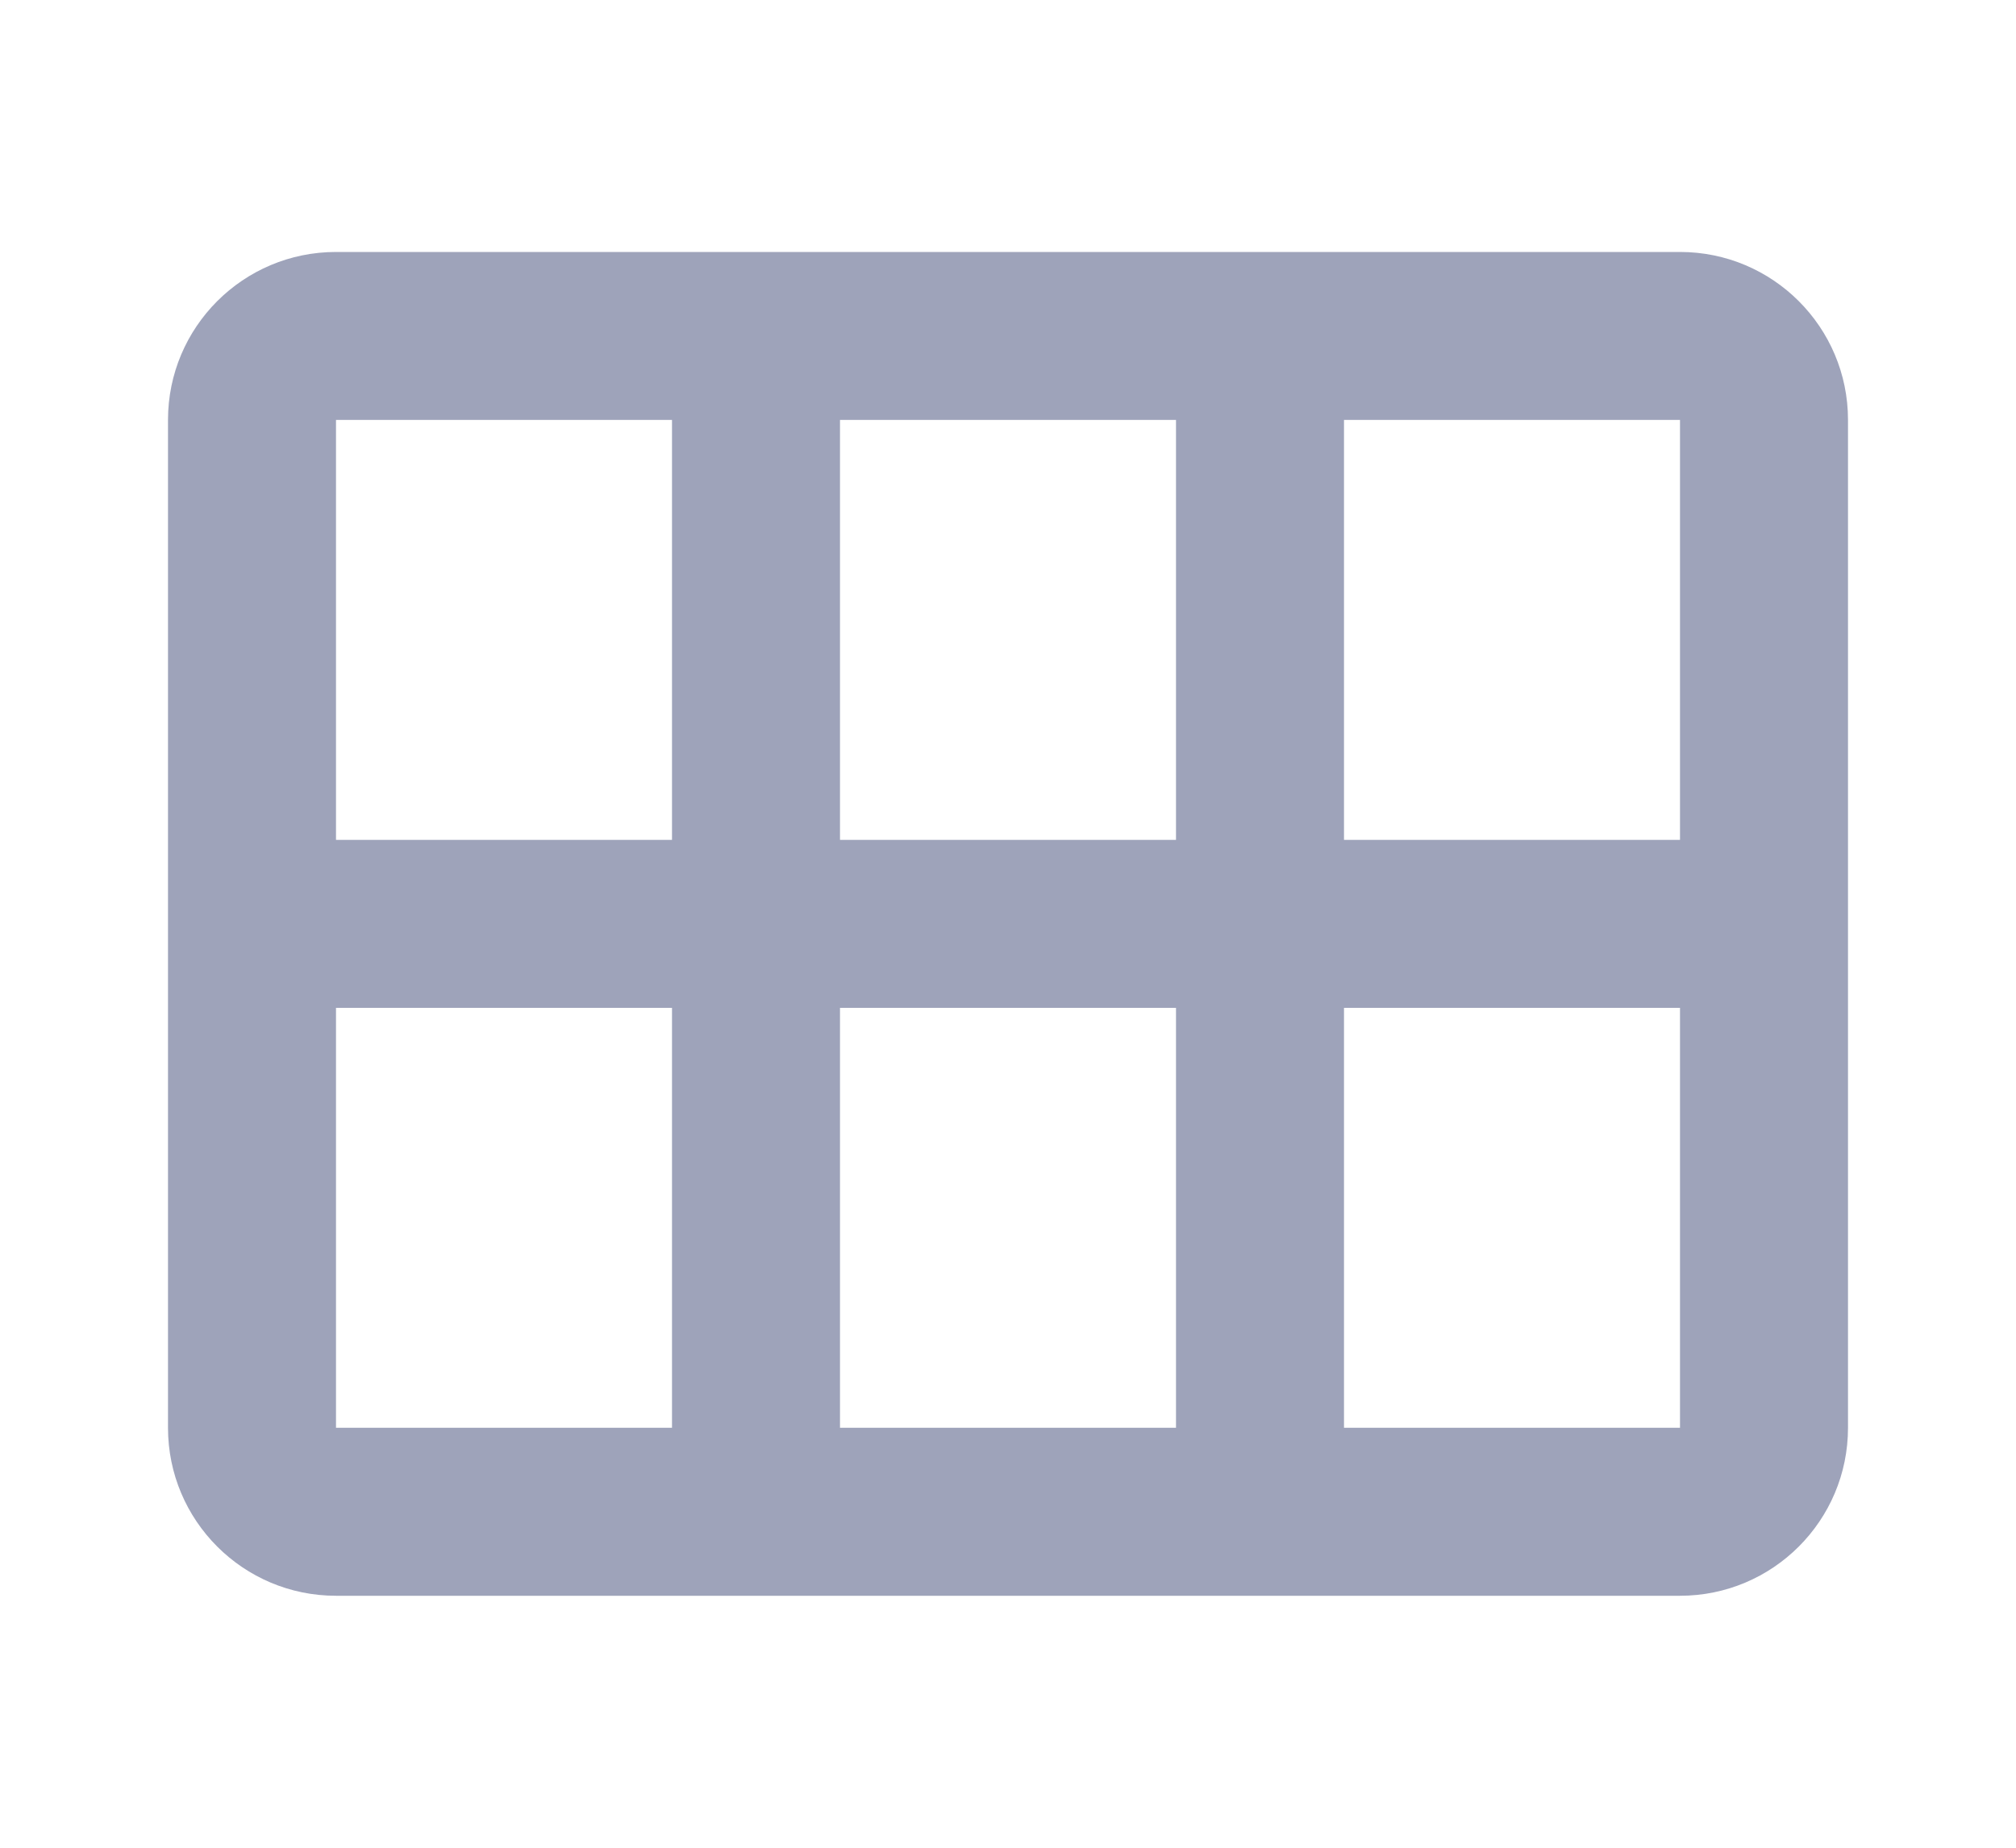
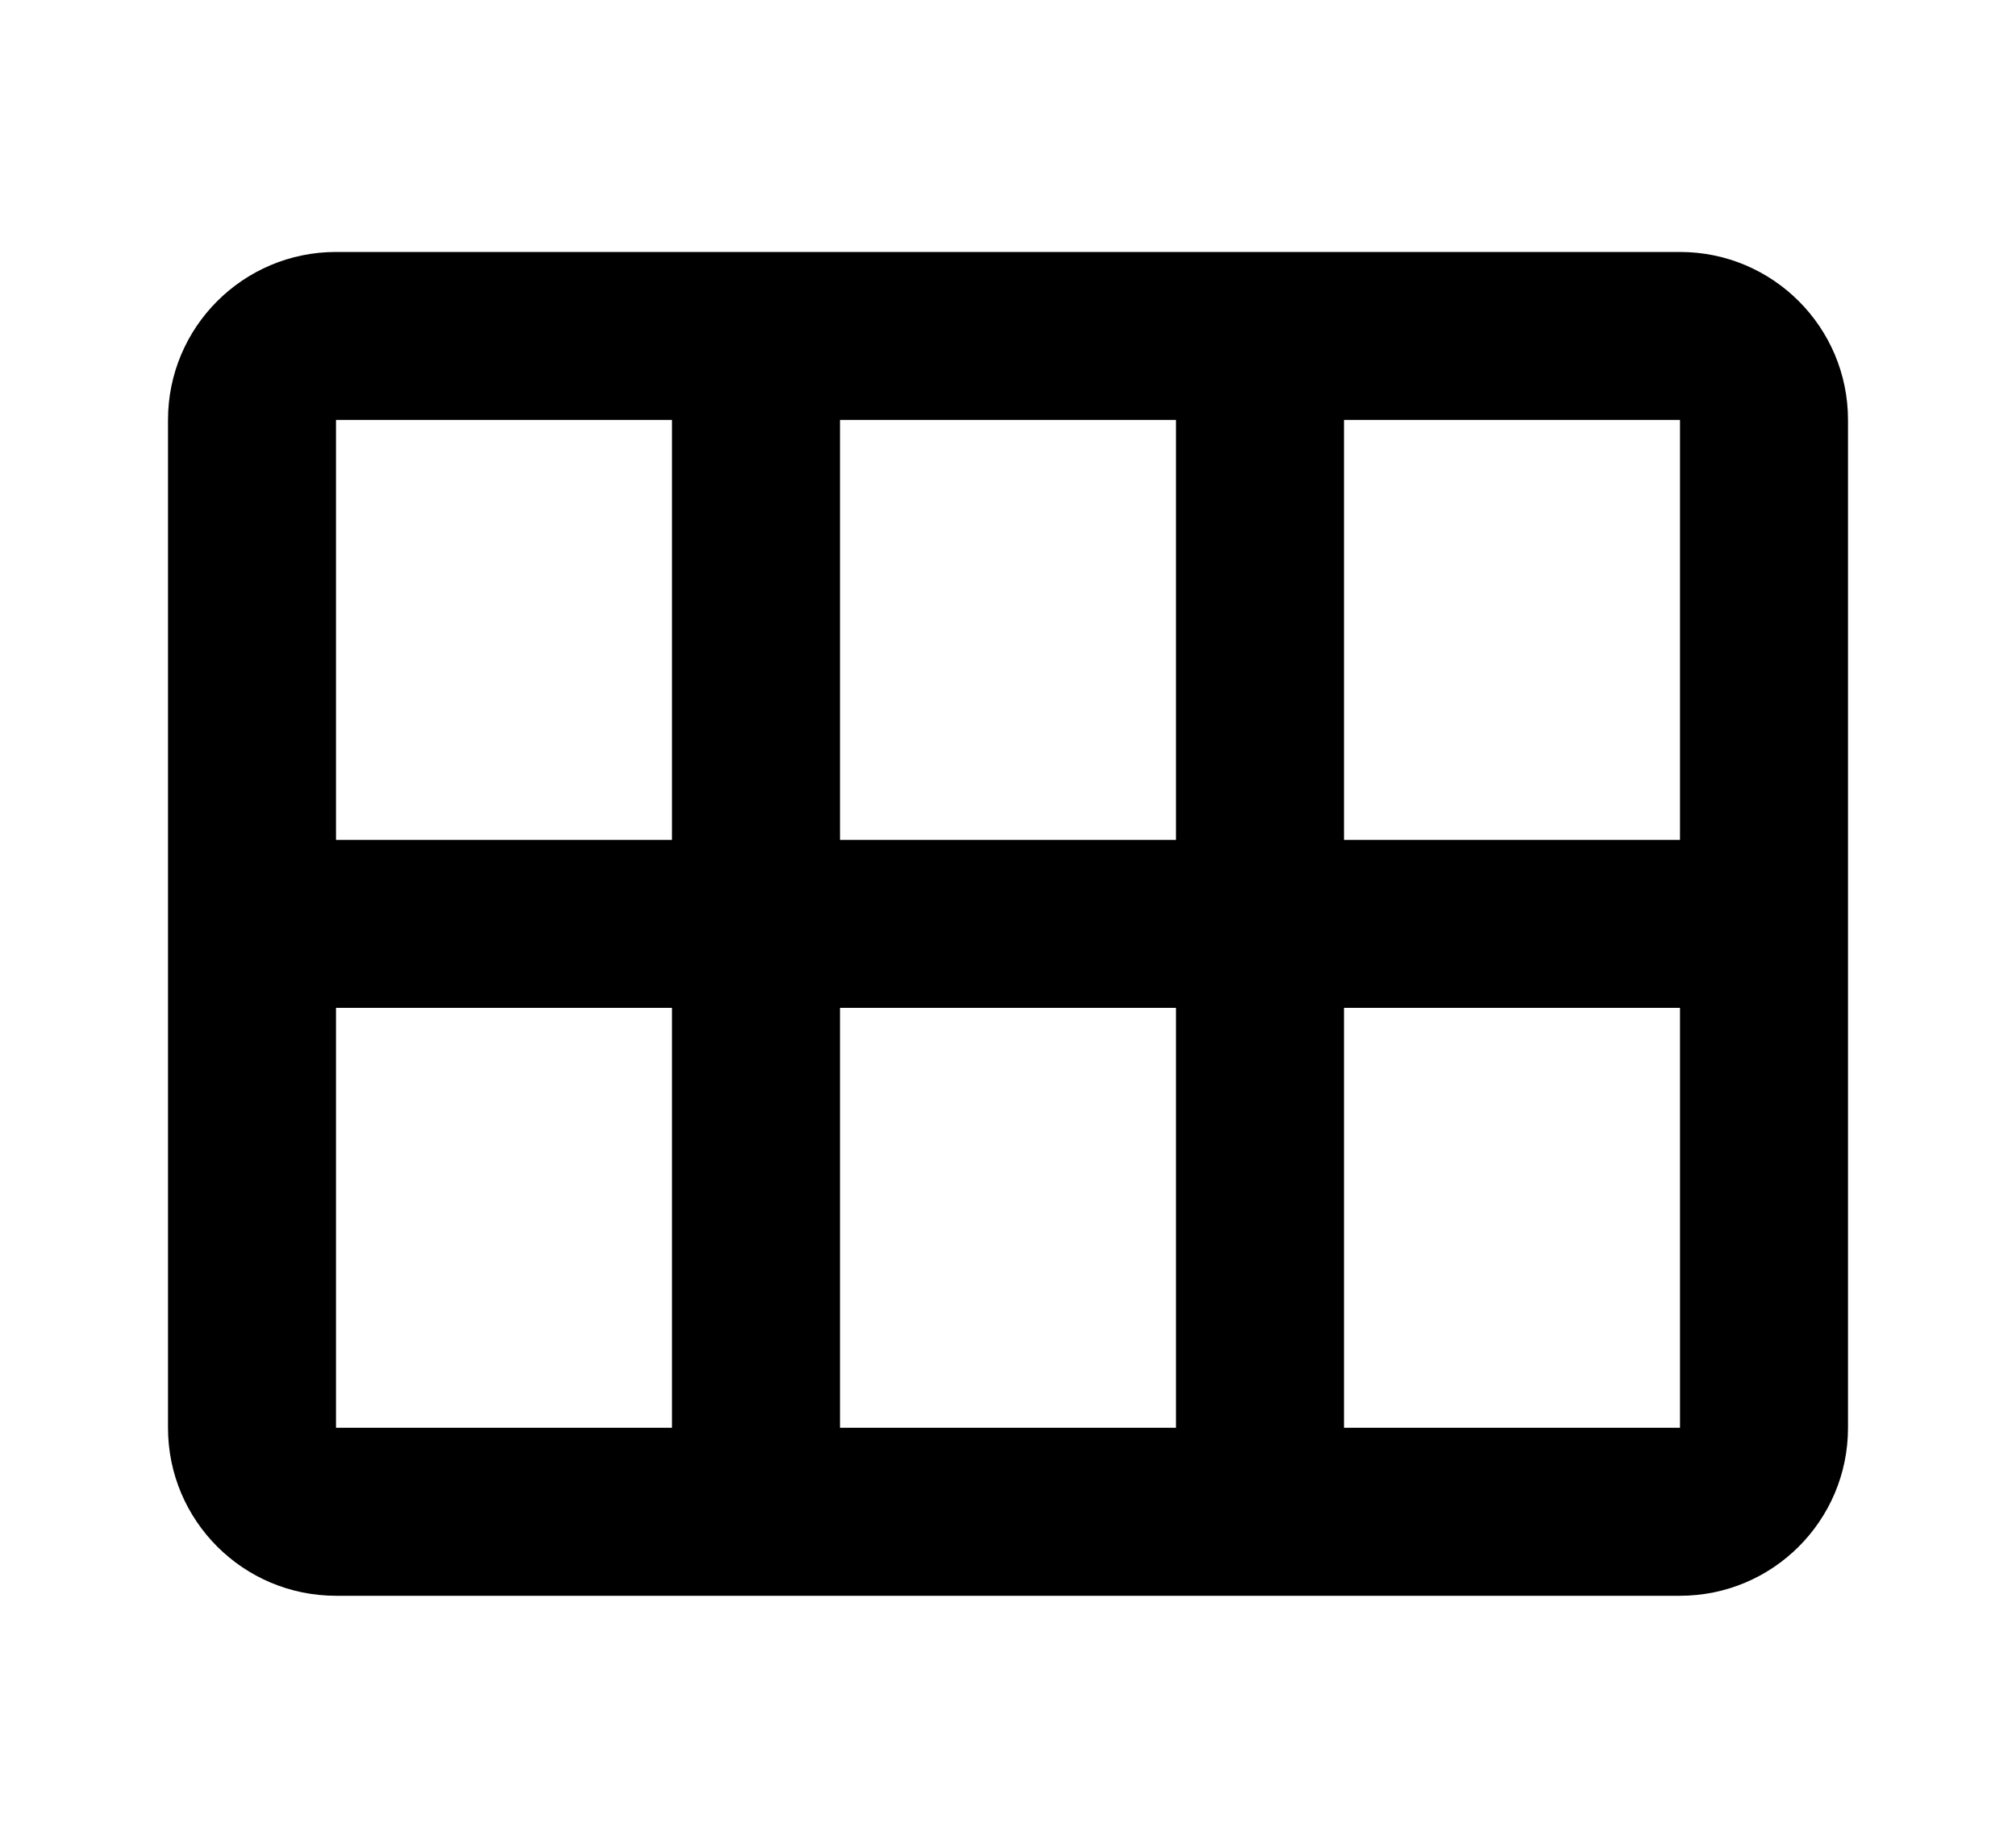
<svg xmlns="http://www.w3.org/2000/svg" width="24" height="22">
-   <path fill="#9EA3BA" fill-rule="evenodd" d="M20 3a2 2 0 0 1 2 2v12a2 2 0 0 1-2 2H4a2 2 0 0 1-2-2V5a2 2 0 0 1 2-2h16zM8 12H4v5h4v-5zm6 0h-4v5h4v-5zm6 0h-4v5h4v-5zM8 5H4v5h4V5zm6 0h-4v5h4V5zm6 0h-4v5h4V5z" />
+   <path d="M20 3a2 2 0 0 1 2 2v12a2 2 0 0 1-2 2H4a2 2 0 0 1-2-2V5a2 2 0 0 1 2-2h16zM8 12H4v5h4v-5zm6 0h-4v5h4v-5zm6 0h-4v5h4v-5zM8 5H4v5h4V5zm6 0h-4v5h4V5zm6 0h-4v5h4V5z" />
</svg>
